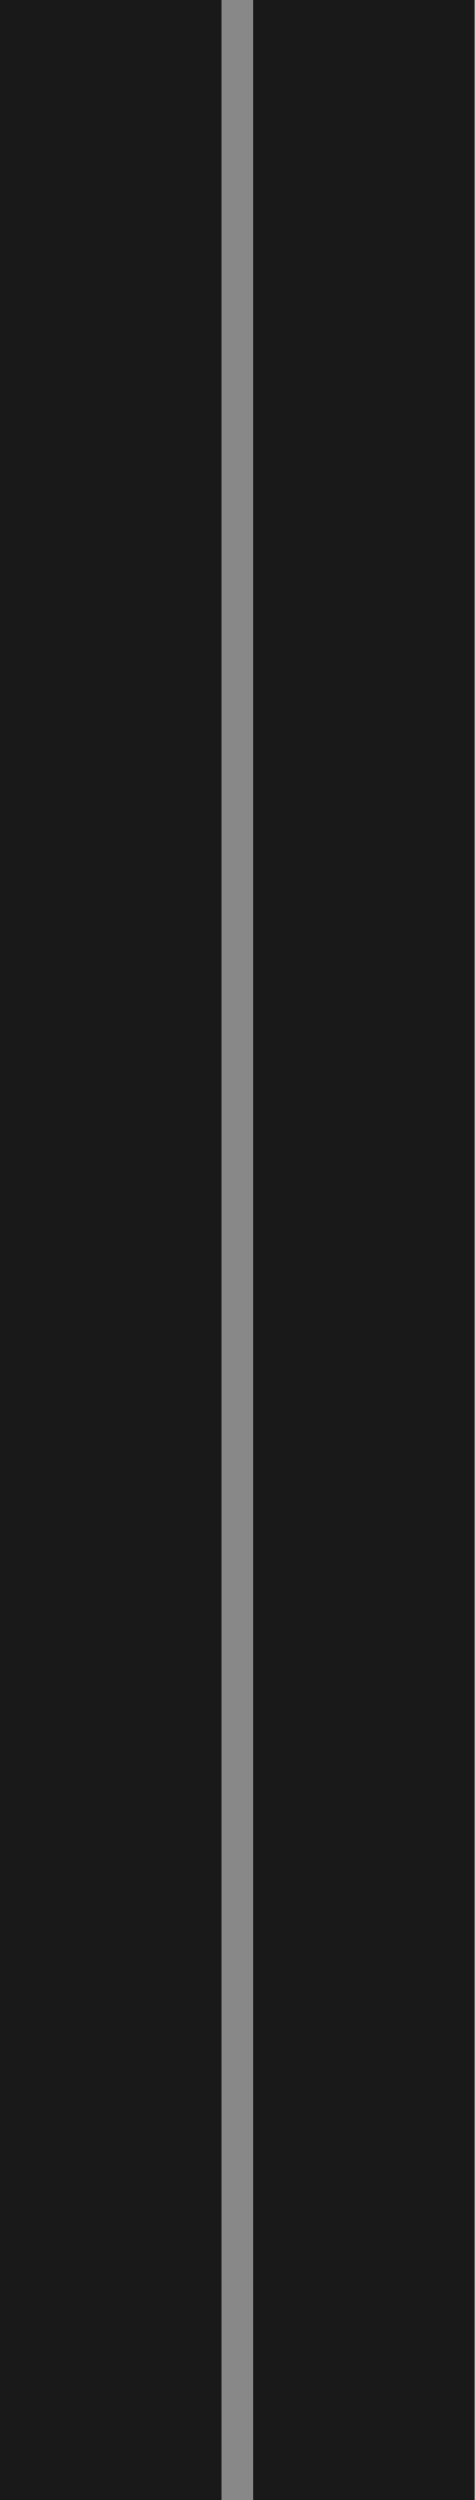
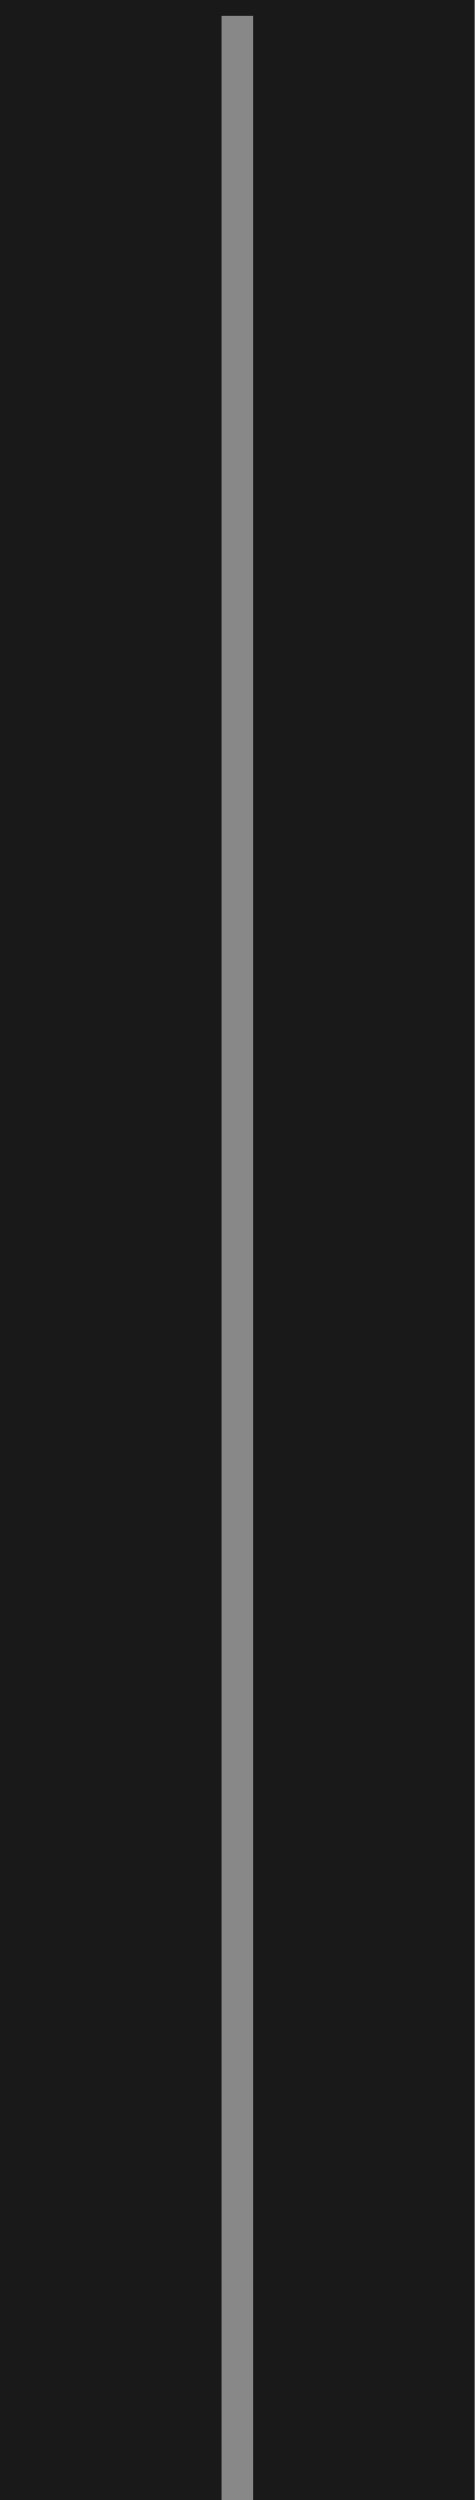
<svg width="15" var-width="width" height="79" var-height="height">
-   <rect width="15" var-width="width" height="79" var-height="height" style="fill: #191919; var( fill, background_color );" />
-   <line x1="7.5" var-x1="offset" x2="7.5" var-x2="offset" y1="0" y2="79" var-y2="height" style="stroke-width: 1; stroke: #888888;" />
-   <text x="7.5" var-x="text_x" y="62" var-y="text_y" text-anchor="middle" style="fill:#aaaaaa; font-size: 10px; font-weight: bold; var(fill, text_color);">
-     <Variable name="text" />
-   </text>
+   <rect width="15" var-width="width" height="79" var-height="height" style="fill: #191919; prop( 'fill', 'background_color' );" />
+   <g transform="translate( 0.5, 0.5 )">
+     <line x1="7" expr-x1="offset - 1" x2="7" expr-x2="offset - 1" y1="0" expr-y1="margin" y2="79" expr-y2="height - margin" style="stroke-width: 1; stroke: #000000; stroke-opacity: 0.5; " />
+     <line x1="7" var-x1="offset" x2="7" var-x2="offset" y1="0" expr-y1="margin" y2="79" expr-y2="height - margin" style="stroke-width: 1; stroke: #888888; " />
+     <text x="7" var-x="text_x" y="62" var-y="text_y" text-anchor="middle" style="fill:#aaaaaa; font-size: 10px; font-weight: bold; prop('fill', 'text_color');">
+       <Variable name="text" />
+     </text>
+   </g>
</svg>
